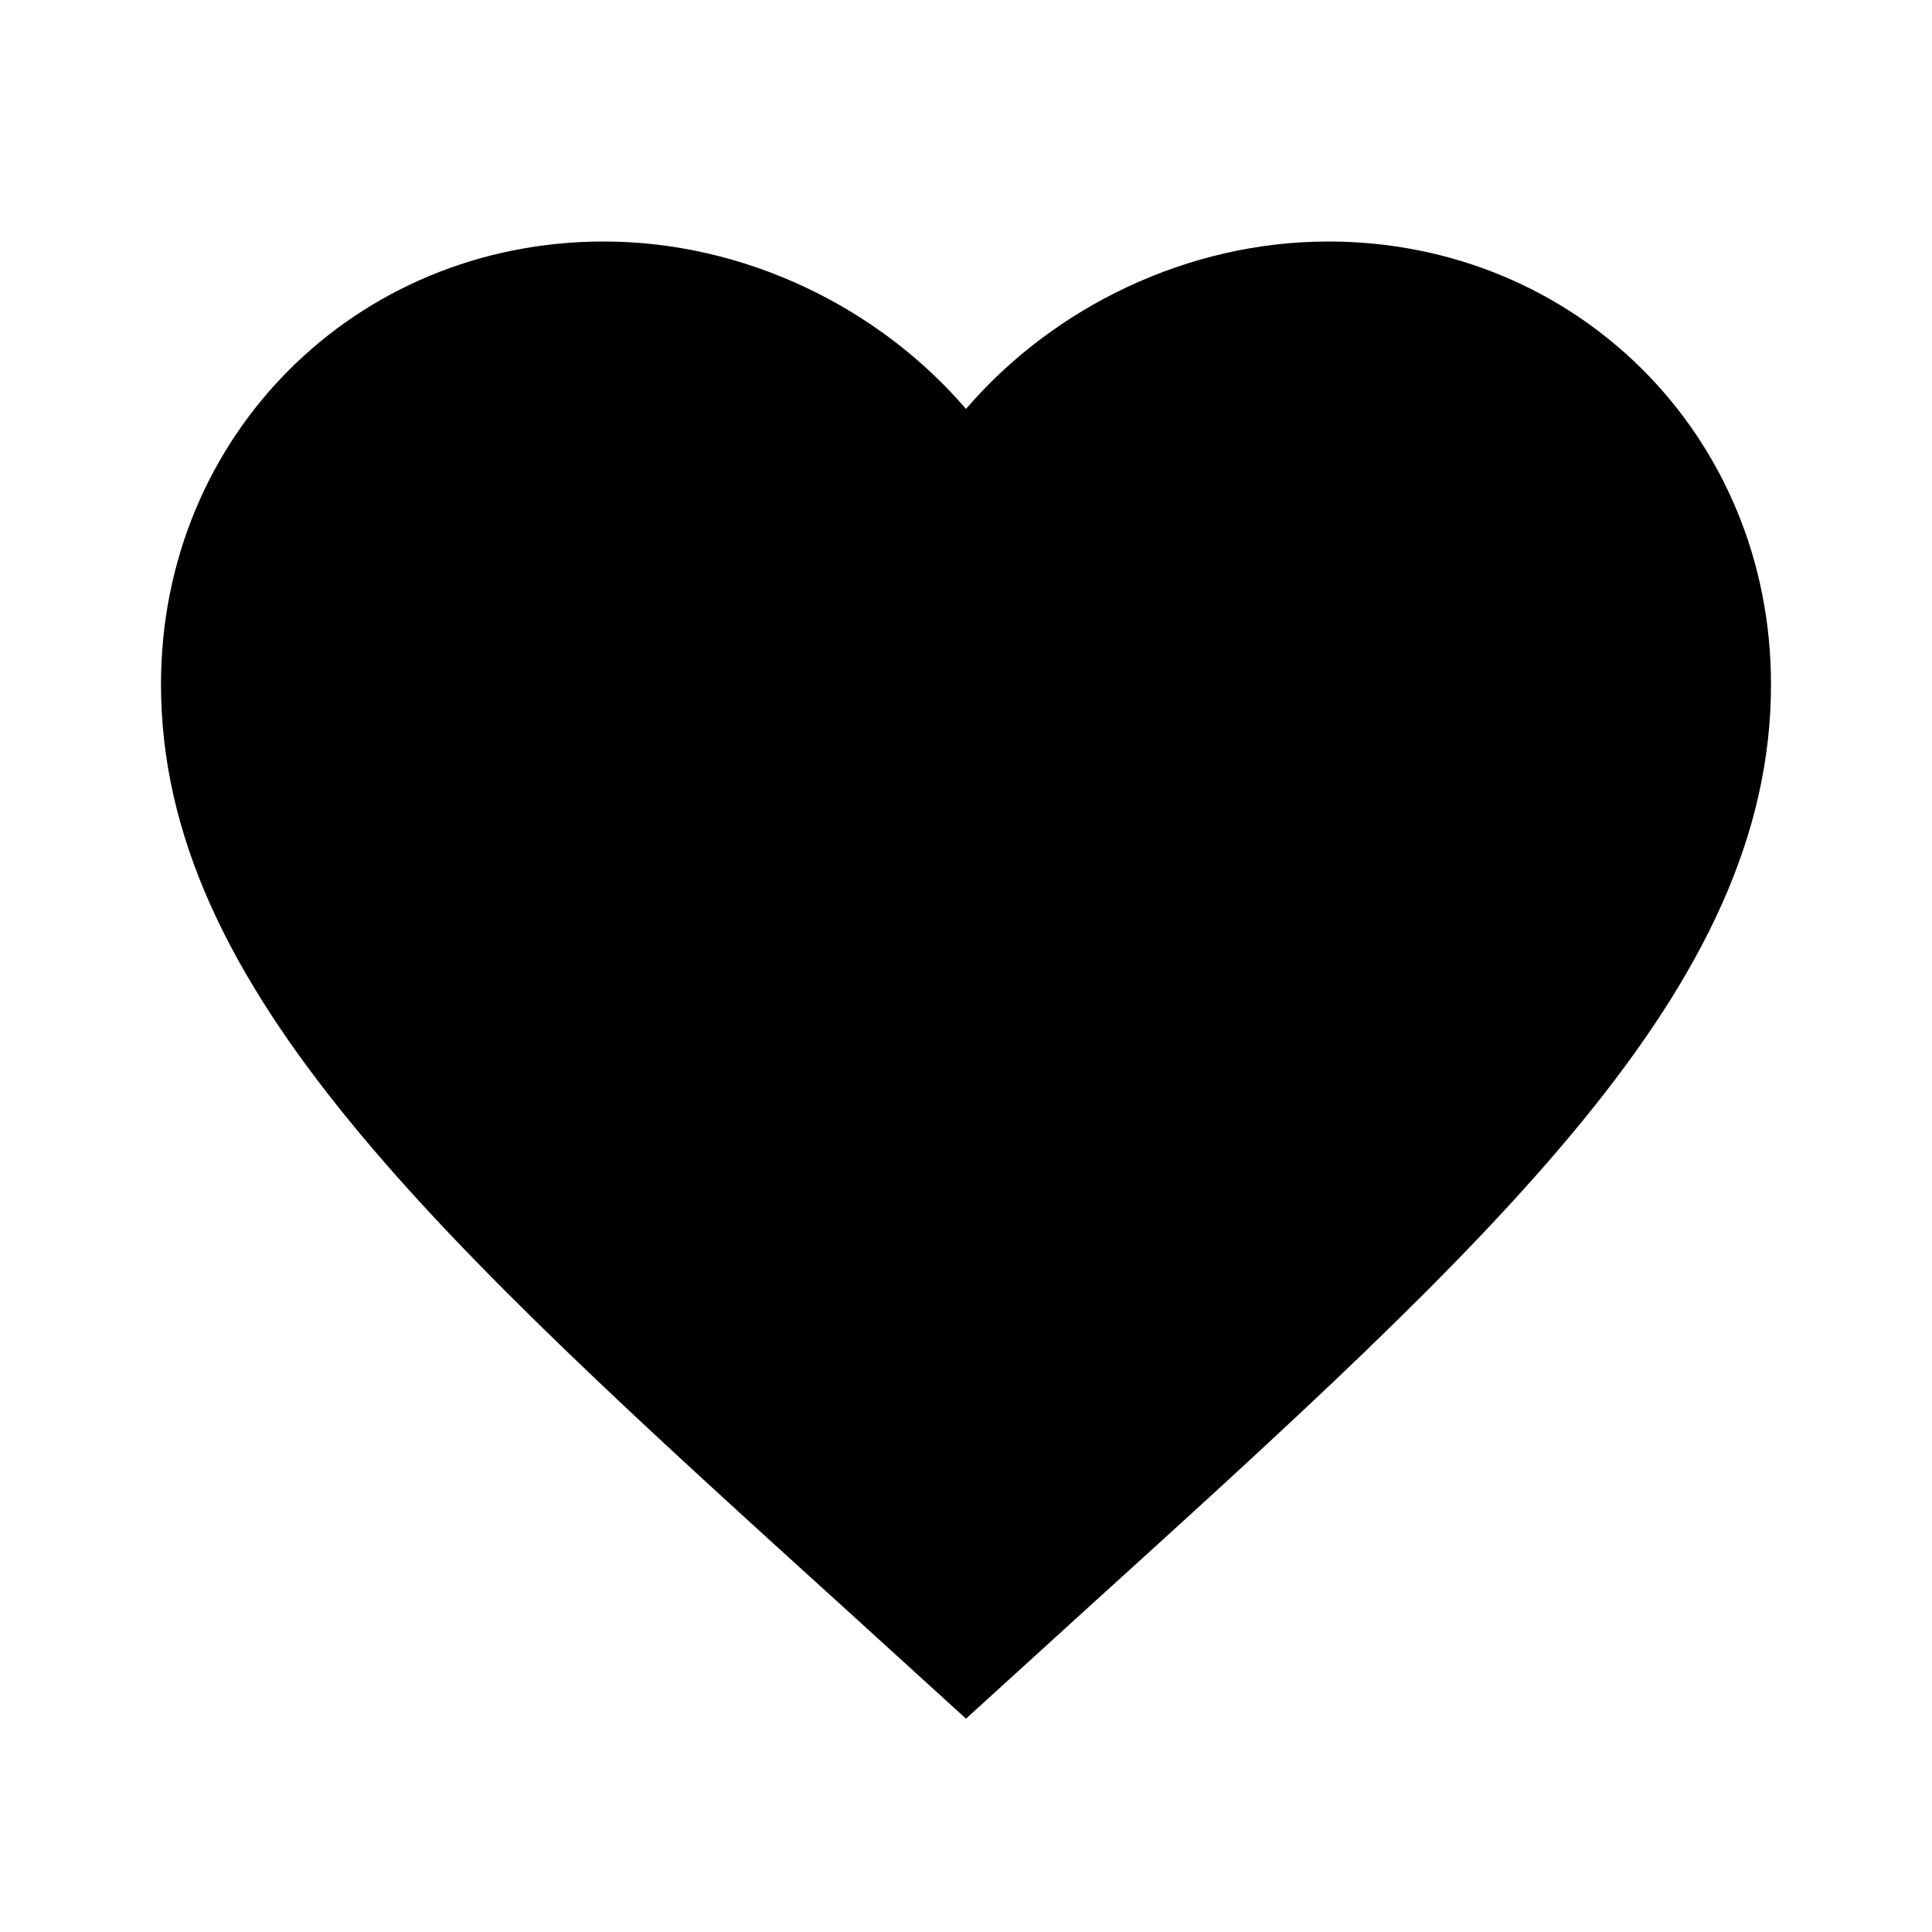
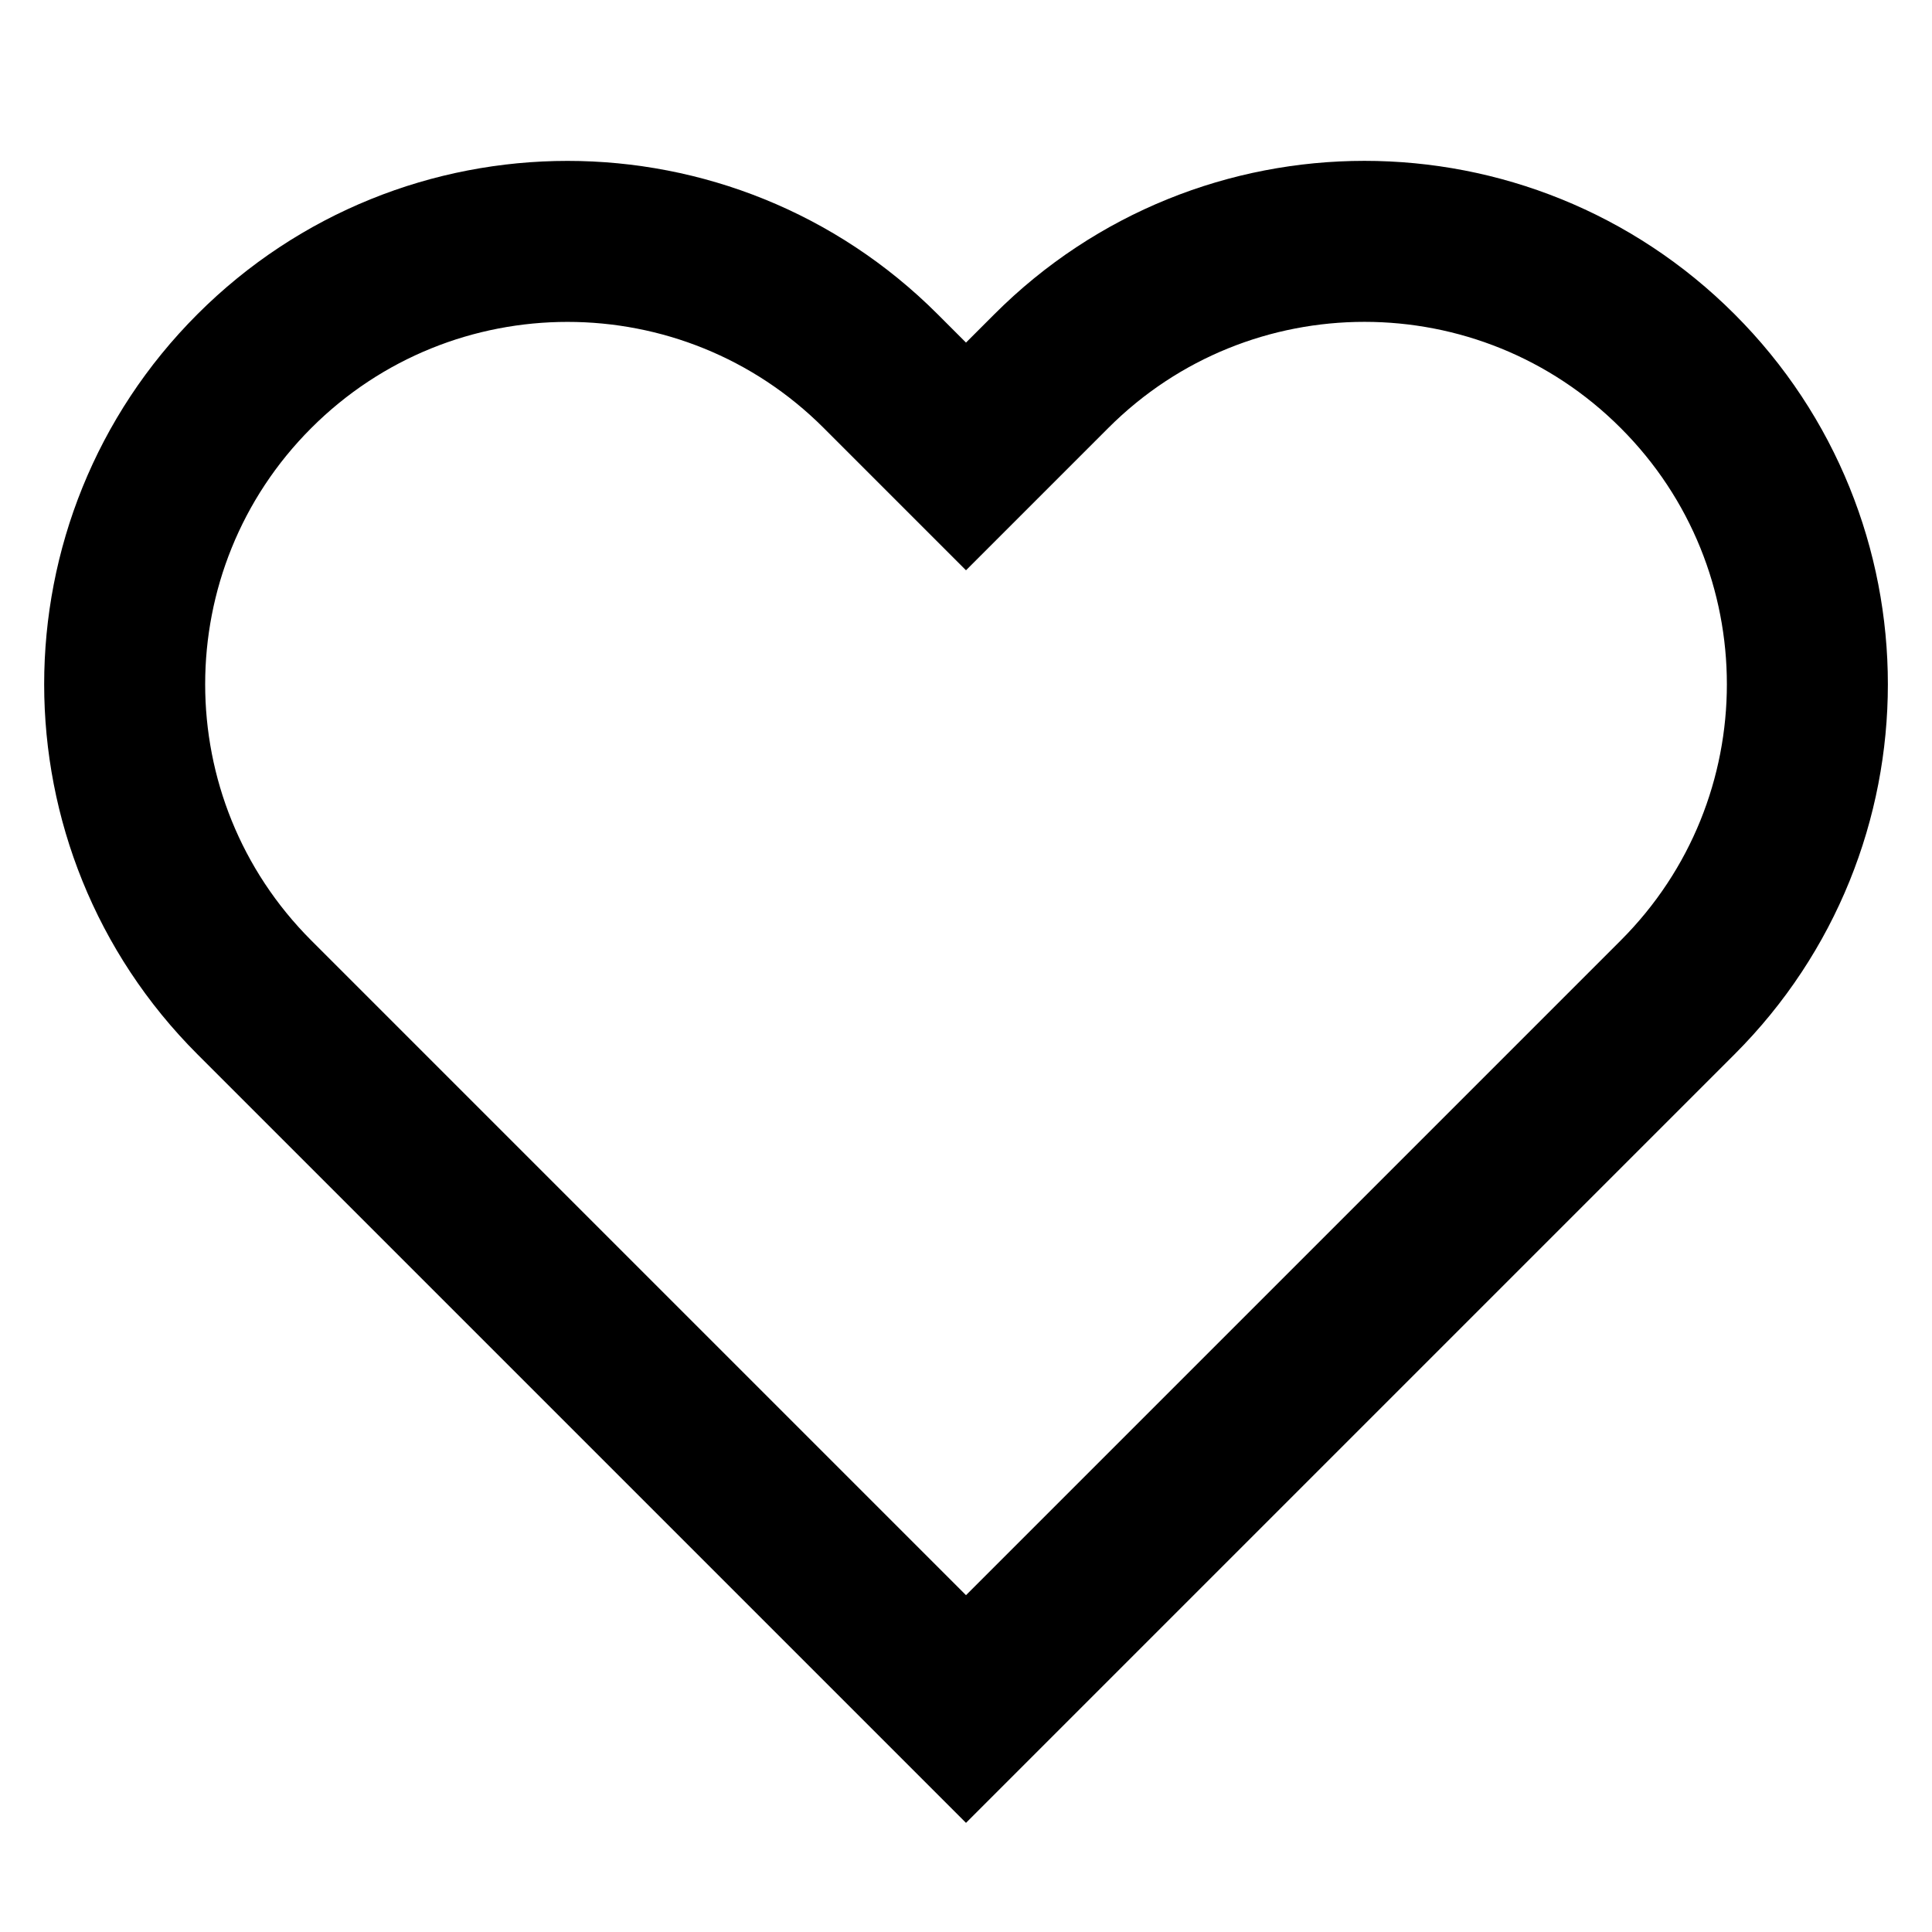
<svg xmlns="http://www.w3.org/2000/svg" width="24" height="24" viewBox="0 0 24 24" fill="none">
-   <path d="M12 21.35 L10.55 20.03 C5.4 15.36 2 12.27 2 8.5 C2 5.41 4.42 3 7.5 3 C9.24 3 10.91 3.81 12 5.08 C13.09 3.81 14.76 3 16.5 3 C19.58 3 22 5.41 22 8.5 C22 12.27 18.6 15.36 13.45 20.03 L12 21.35 Z" fill="currentColor" />
+   <path d="M20.84 4.61a5.5 5.5 0 0 0-7.78 0L12 5.67l-1.06-1.06a5.5 5.5 0 0 0-7.78 7.78l1.06 1.06L12 21.23l7.78-7.78 1.06-1.06a5.5 5.5 0 0 0 0-7.78z" stroke="currentColor" stroke-width="2" fill="none" />
</svg>
